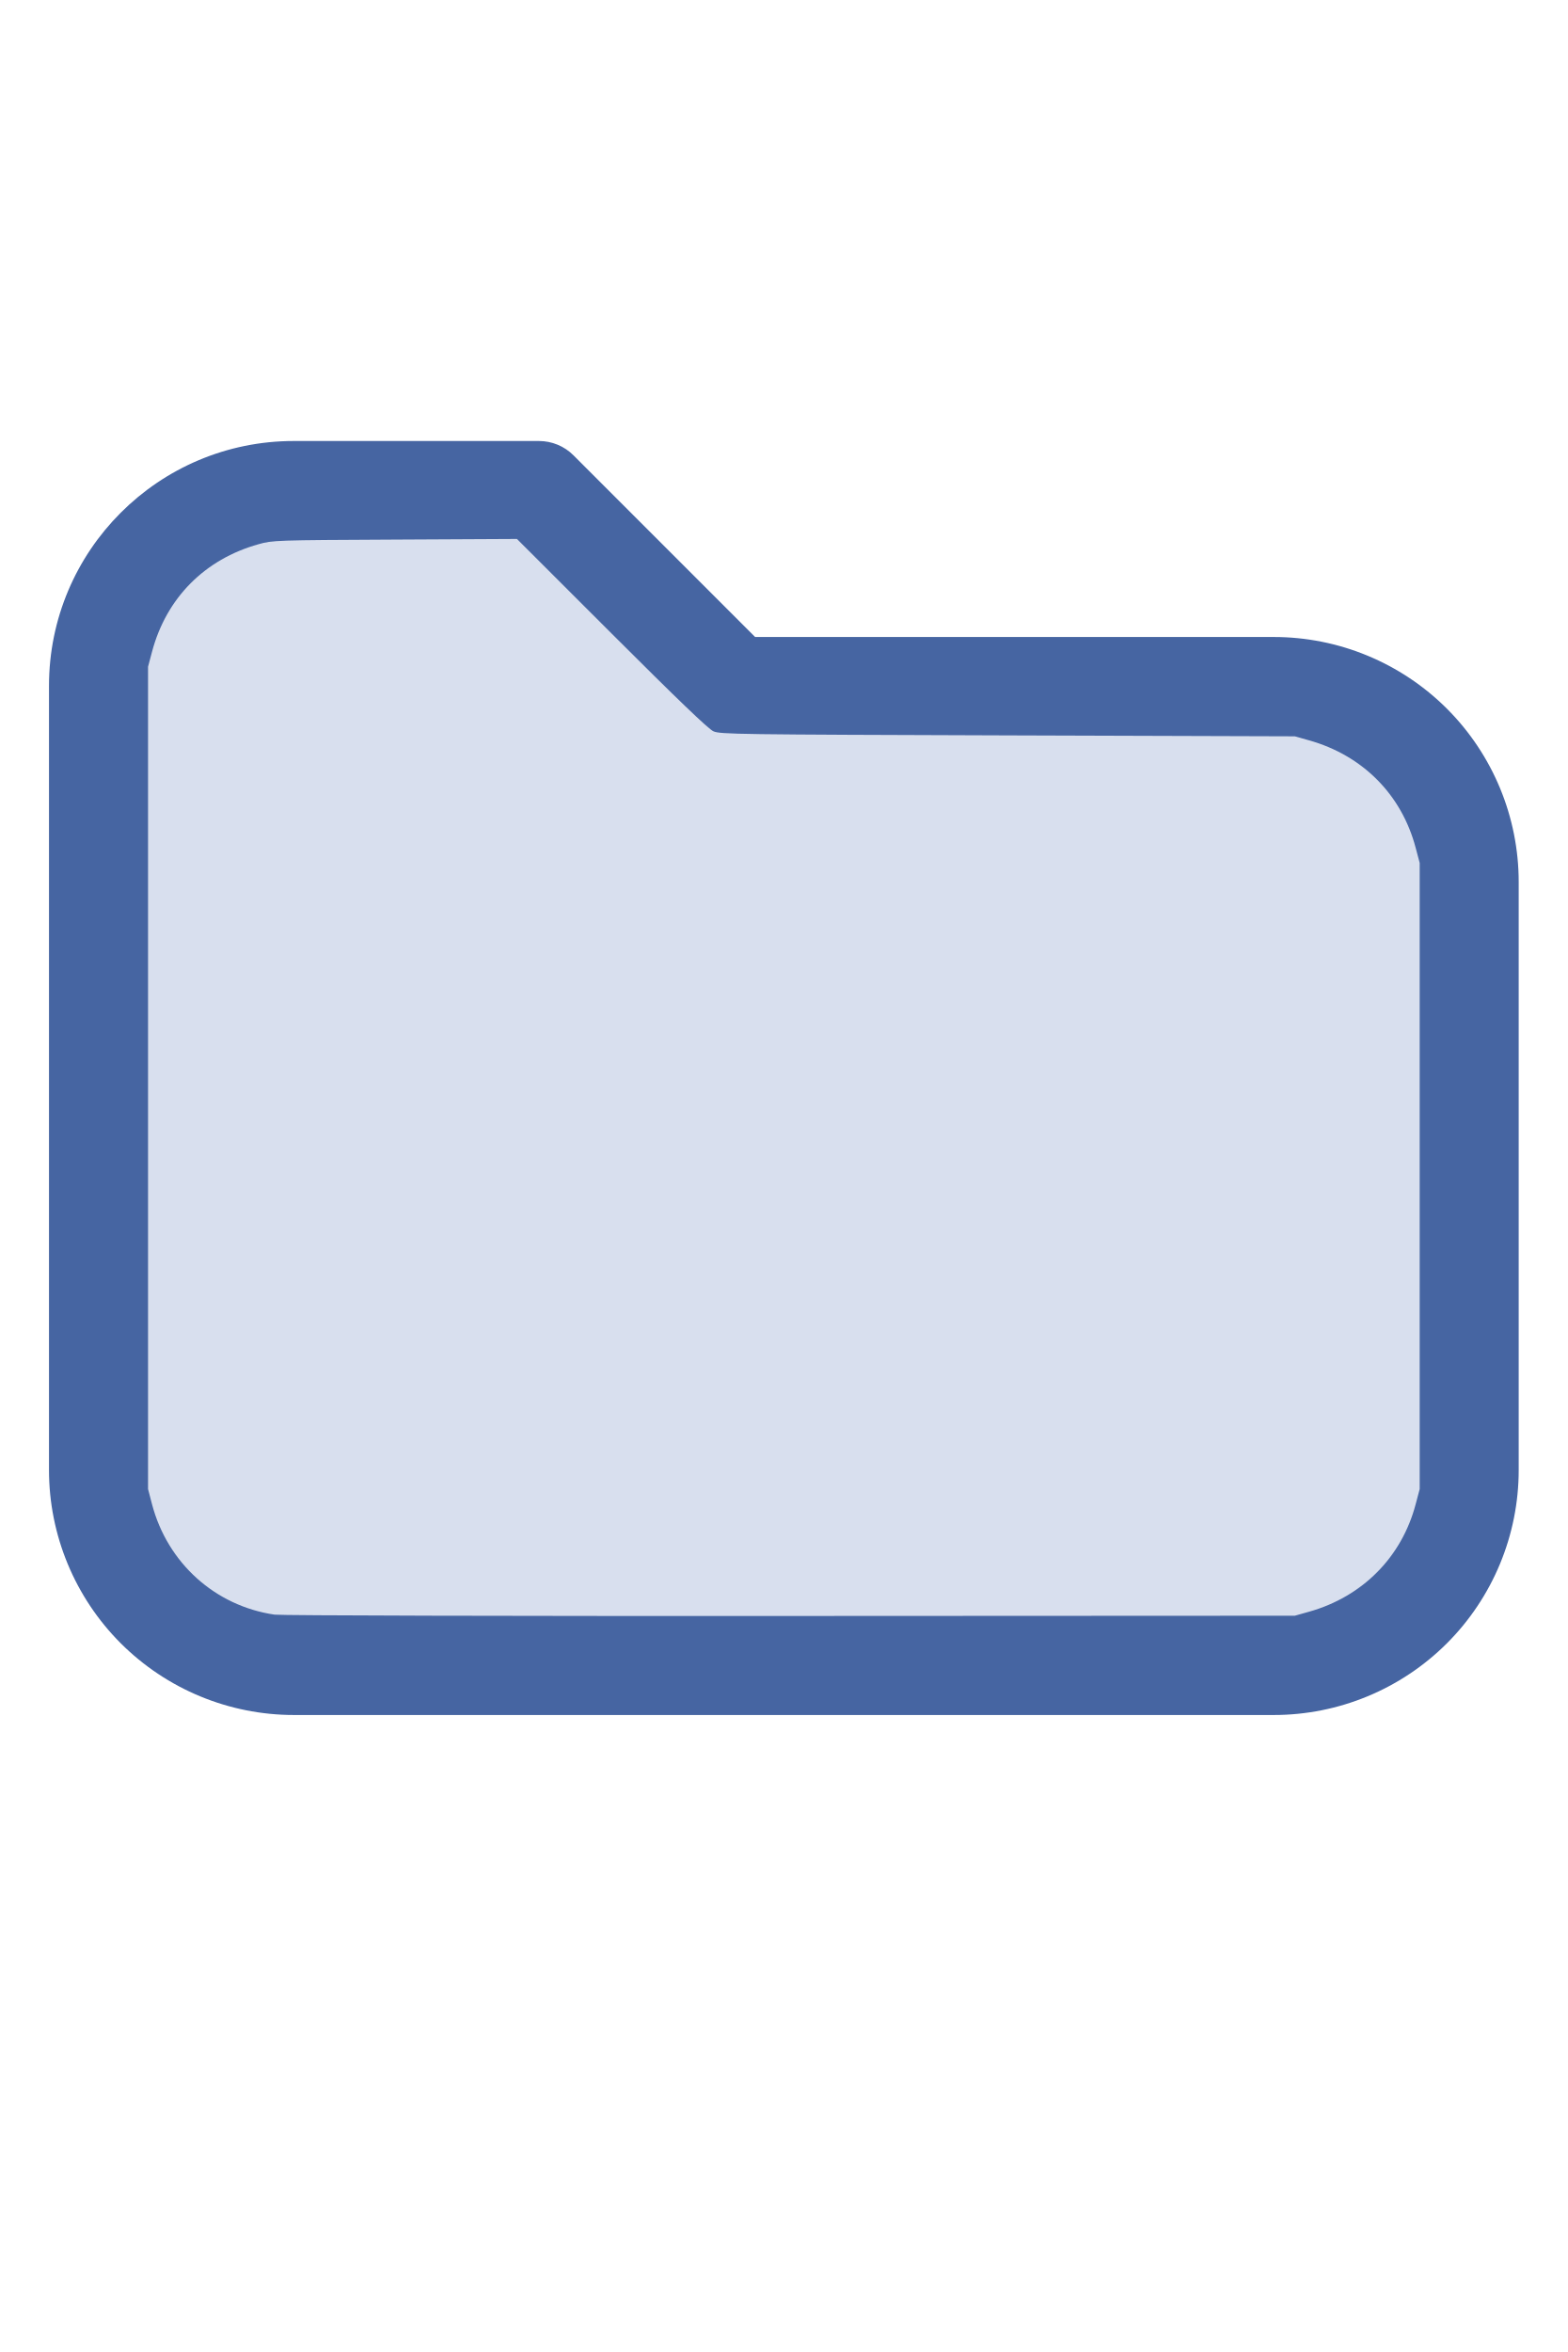
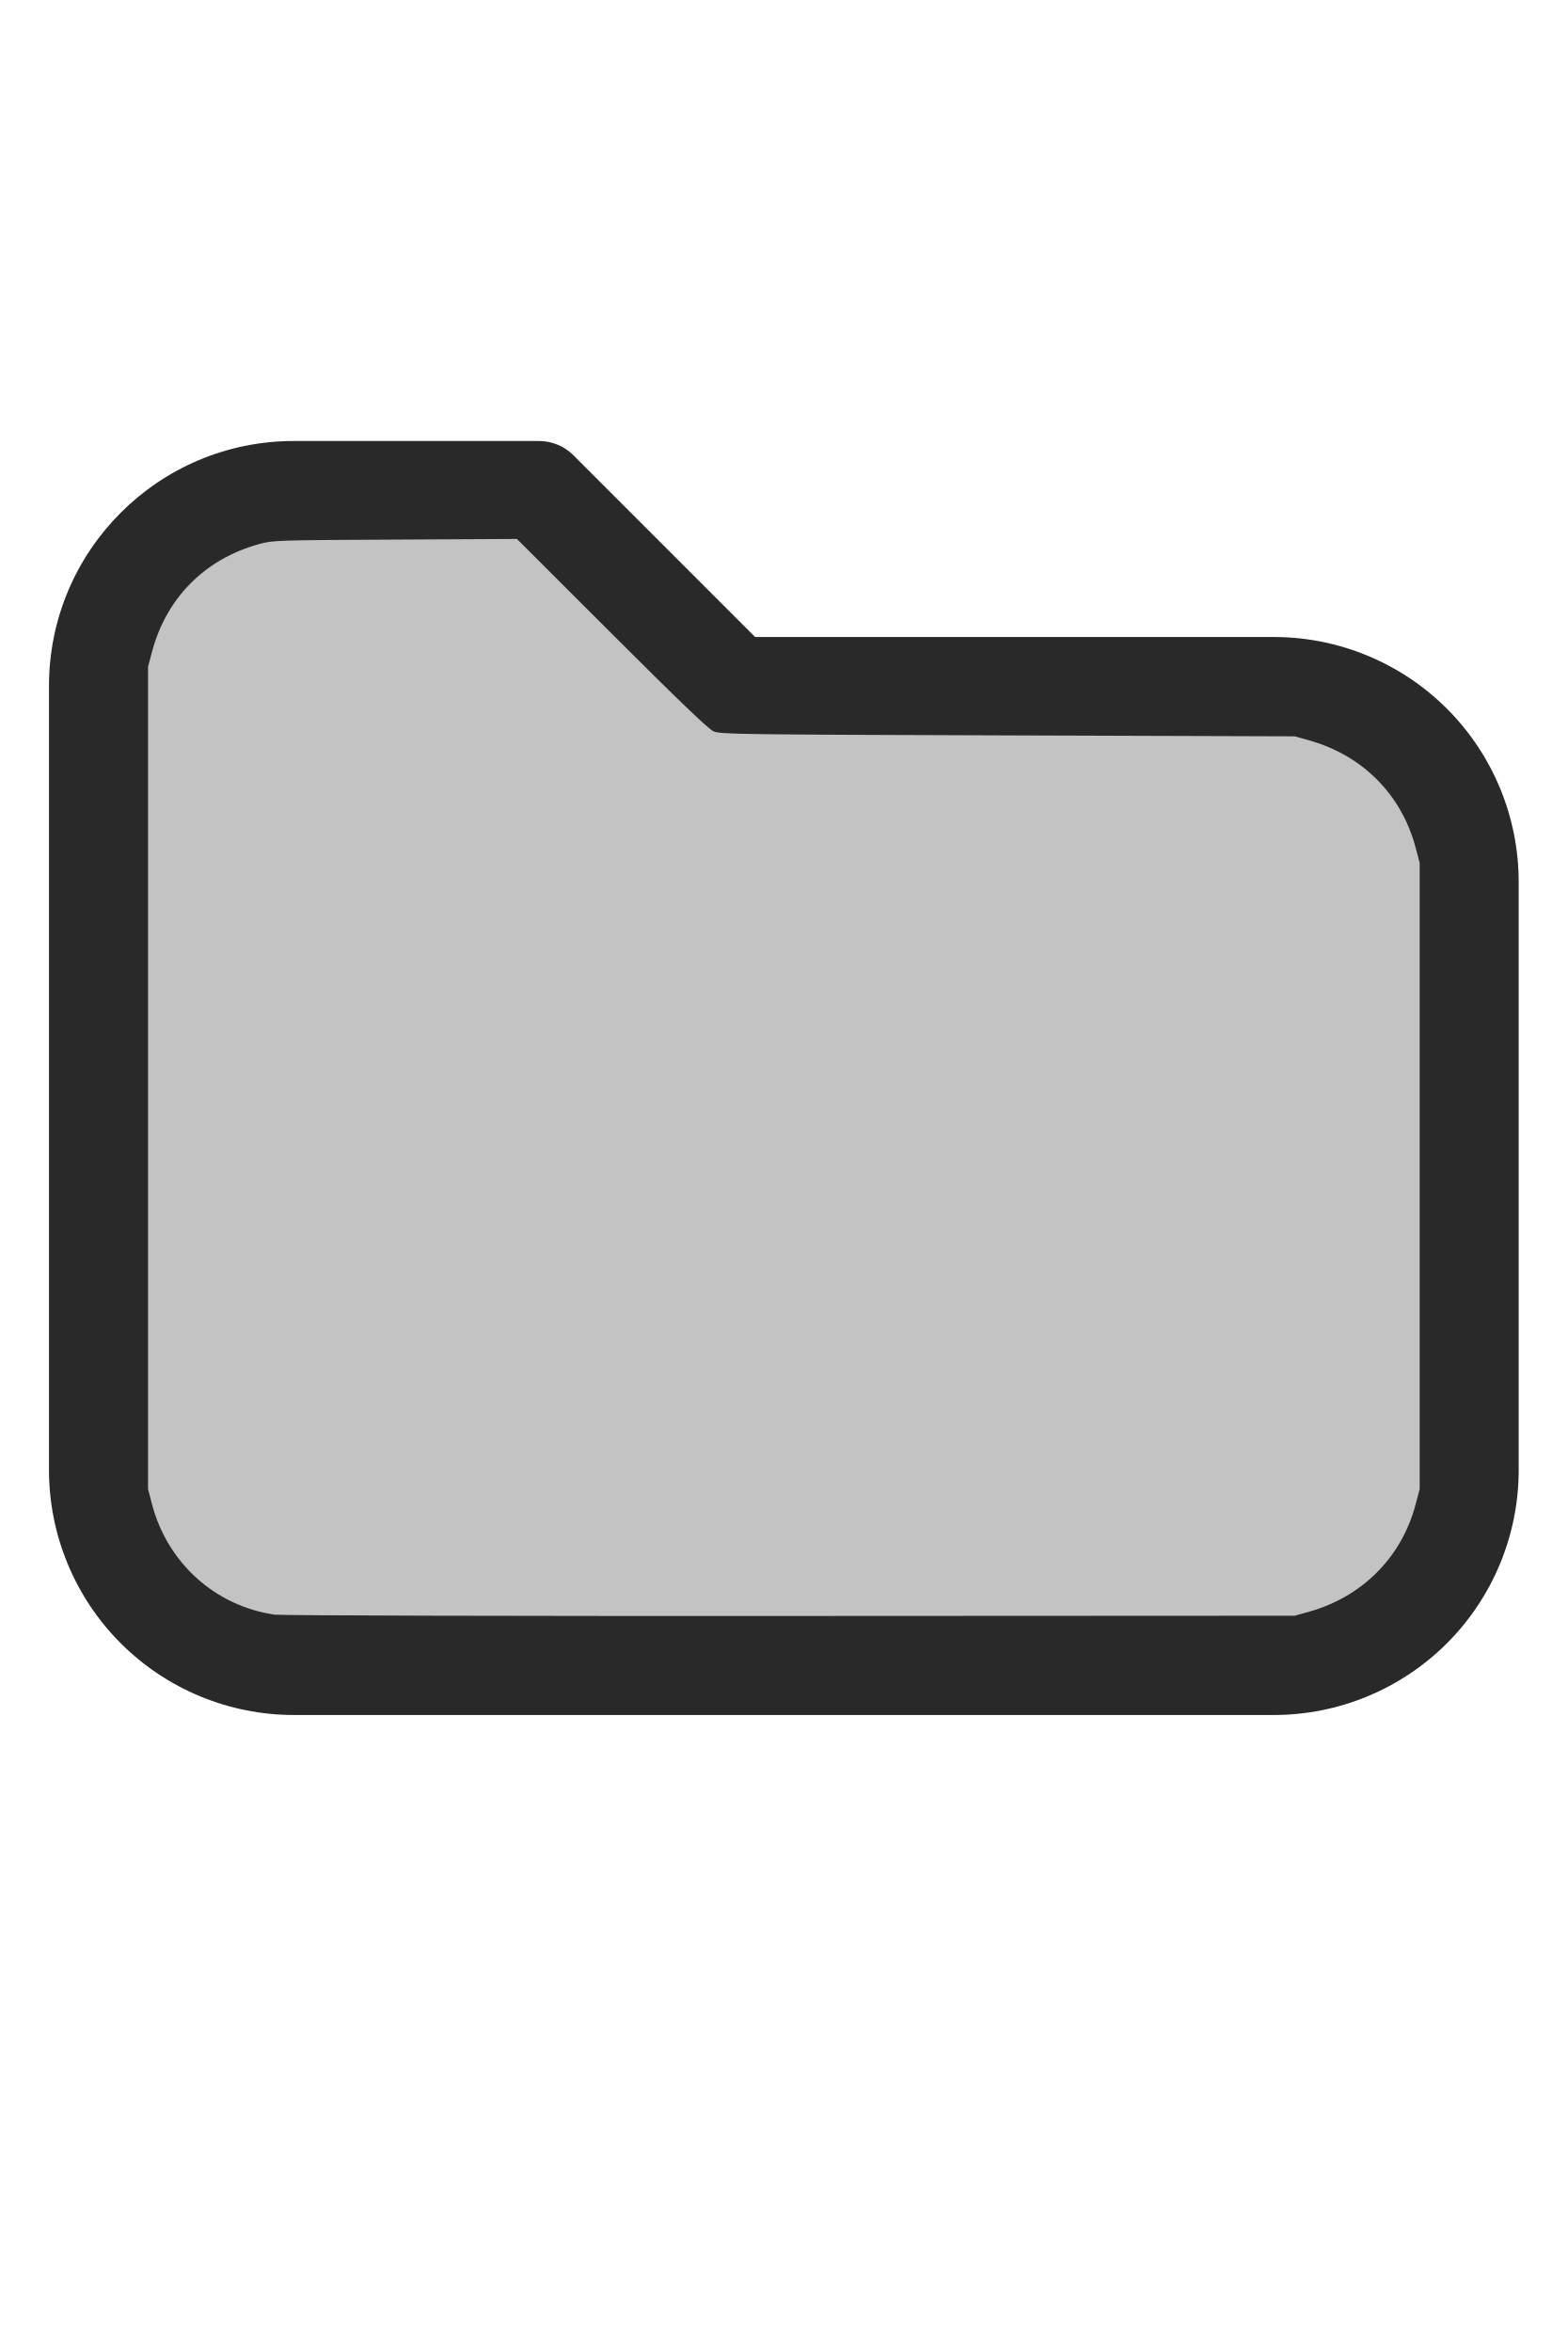
<svg xmlns="http://www.w3.org/2000/svg" version="1.1" width="16" height="24" viewBox="0 0 32 32" xml:space="preserve">
-   <g style="fill:#4665A2;">
+   <g style="fill:#292929;">
    <path d="M1,5.998l-0,16.002c-0,1.326 0.527,2.598 1.464,3.536c0.938,0.937 2.21,1.464 3.536,1.464c5.322,0 14.678,-0 20,0c1.326,0 2.598,-0.527 3.536,-1.464c0.937,-0.938 1.464,-2.21 1.464,-3.536c0,-3.486 0,-8.514 0,-12c0,-1.326 -0.527,-2.598 -1.464,-3.536c-0.938,-0.937 -2.21,-1.464 -3.536,-1.464c-0,0 -10.586,0 -10.586,0c0,-0 -3.707,-3.707 -3.707,-3.707c-0.187,-0.188 -0.442,-0.293 -0.707,-0.293l-5.002,0c-2.76,0 -4.998,2.238 -4.998,4.998Zm2,-0l-0,16.002c-0,0.796 0.316,1.559 0.879,2.121c0.562,0.563 1.325,0.879 2.121,0.879l20,0c0.796,0 1.559,-0.316 2.121,-0.879c0.563,-0.562 0.879,-1.325 0.879,-2.121c0,-3.486 0,-8.514 0,-12c0,-0.796 -0.316,-1.559 -0.879,-2.121c-0.562,-0.563 -1.325,-0.879 -2.121,-0.879c-7.738,0 -11,0 -11,0c-0.265,0 -0.52,-0.105 -0.707,-0.293c-0,0 -3.707,-3.707 -3.707,-3.707c-0,0 -4.588,0 -4.588,0c-1.656,0 -2.998,1.342 -2.998,2.998Z" />
  </g>
-   <g style="fill:#D8DFEE;stroke-width:0;">
+   <g style="fill:#C3C3C3;stroke-width:0;">
    <path d="M 5.606,24.952 C 4.392,24.775 3.42,23.9 3.103,22.699 L 3.022,22.389 V 13.998 5.606 L 3.104,5.298 C 3.396,4.203 4.18,3.412 5.279,3.106 5.565,3.026 5.615,3.024 8.061,3.012 l 2.491,-0.013 1.932,1.93 c 1.344,1.343 1.976,1.95 2.078,1.995 0.137,0.062 0.474,0.066 6.007,0.084 l 5.861,0.019 0.291,0.082 c 1.095,0.308 1.89,1.109 2.176,2.193 l 0.082,0.309 V 16 22.389 l -0.082,0.309 c -0.284,1.079 -1.086,1.888 -2.176,2.194 l -0.291,0.082 -10.303,0.005 c -5.7,0.003 -10.4,-0.009 -10.521,-0.027 z" />
  </g>
</svg>
